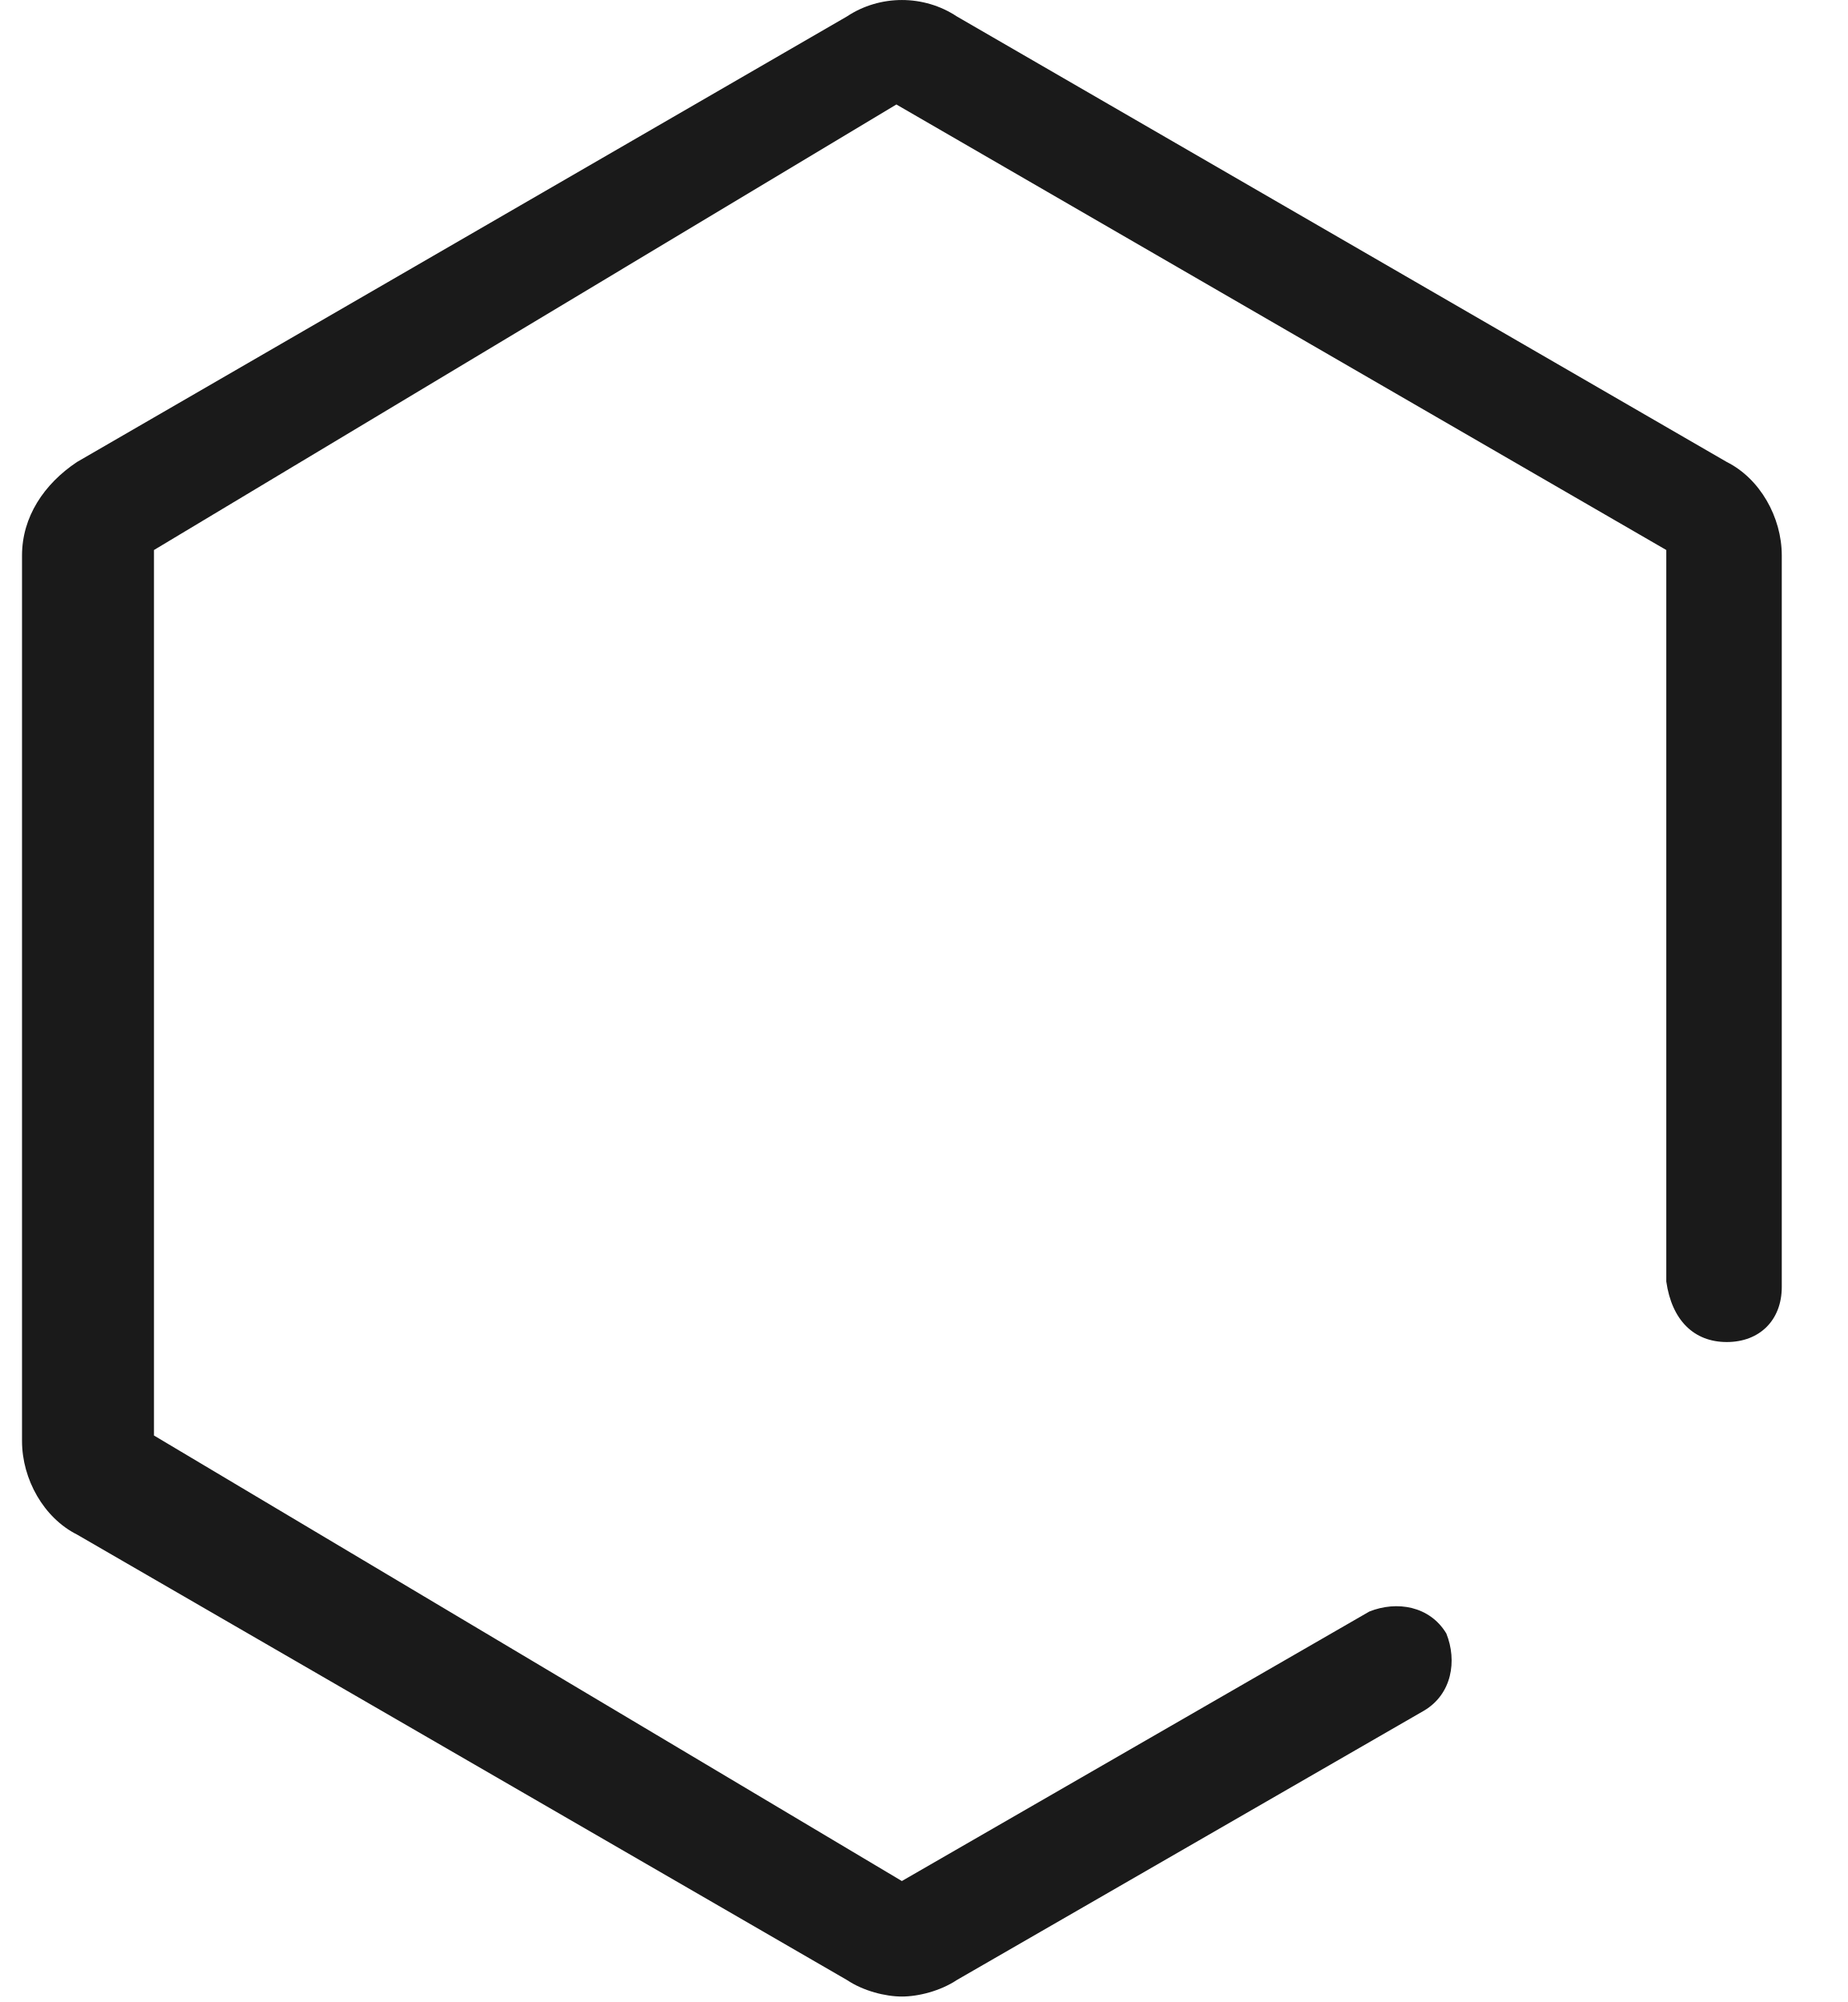
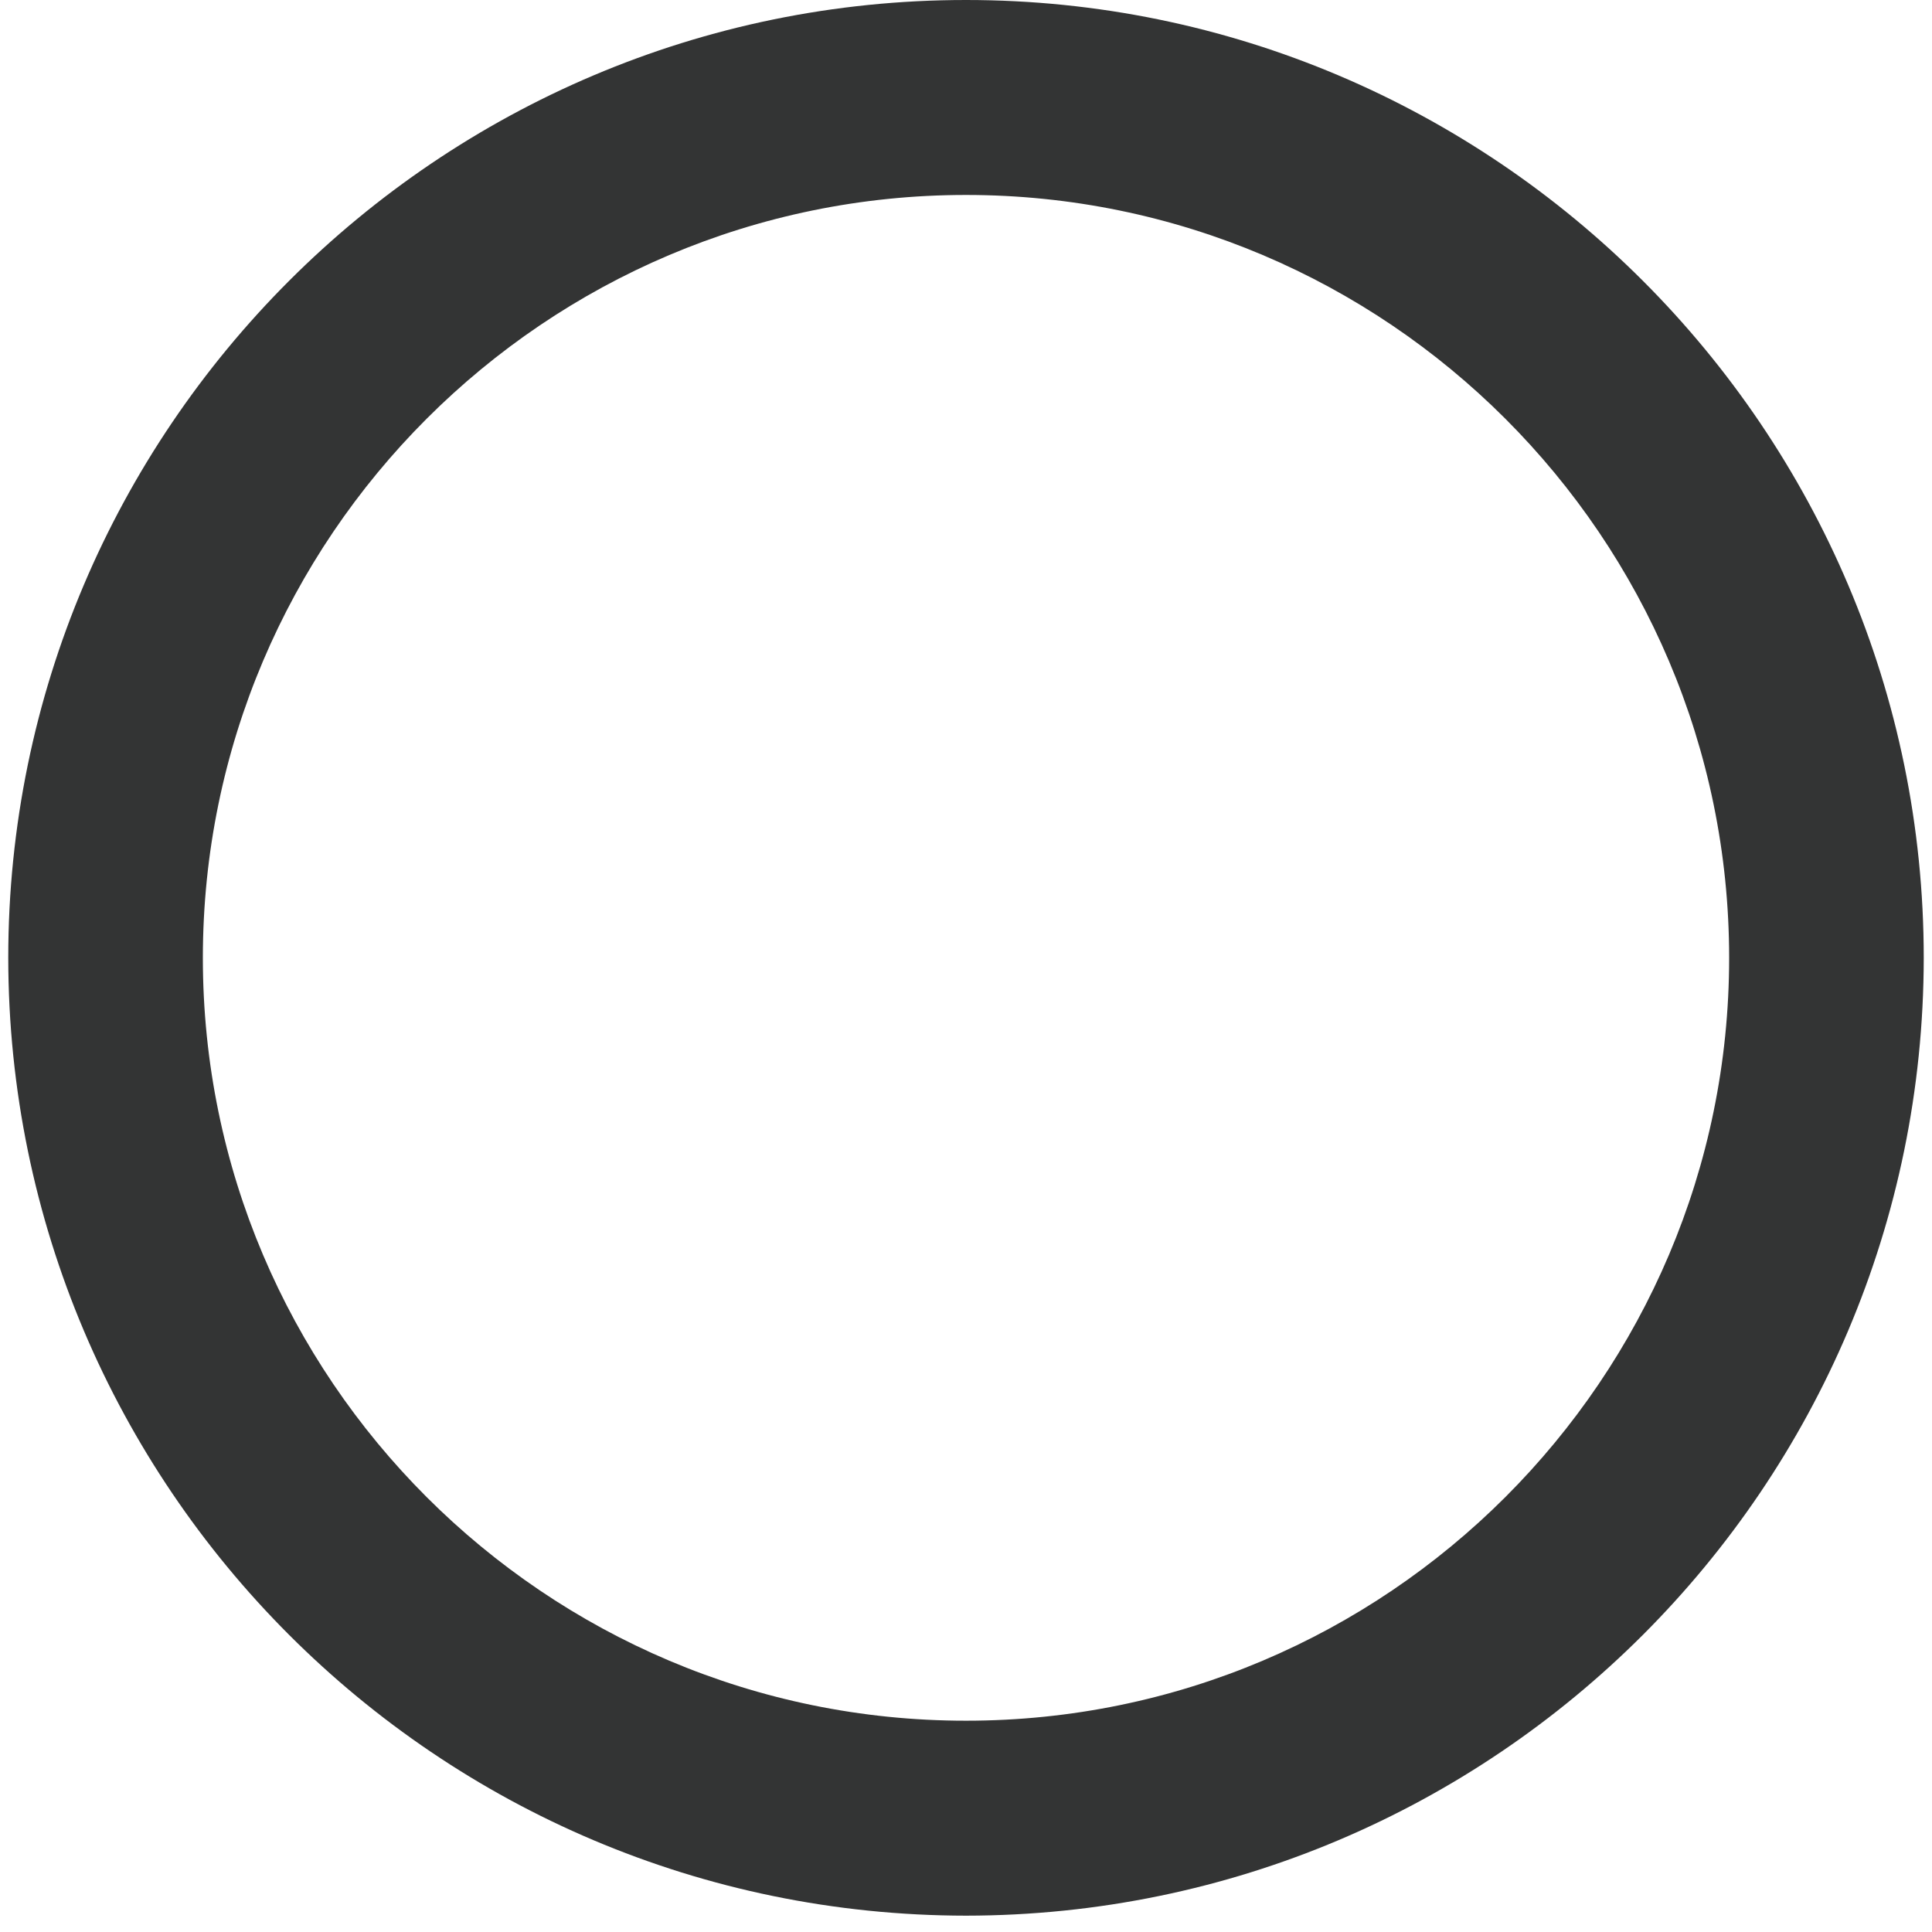
- <svg xmlns="http://www.w3.org/2000/svg" version="1.1" width="24px" height="26px">
-   <g transform="translate(-103 -2042 )">
-     <path d="M 21.643 16.643  C 21.714 17.143  22 17.429  22.429 17.429  C 22.857 17.429  23.143 17.143  23.143 16.714  L 23.143 7.214  C 23.143 6.714  22.857 6.214  22.429 6  L 12.429 0.214  C 12 -0.071  11.429 -0.071  11 0.214  L 1 6  C 0.571 6.286  0.286 6.714  0.286 7.214  L 0.286 18.714  C 0.286 19.214  0.571 19.714  1 19.929  L 11 25.714  C 11.214 25.857  11.5 25.929  11.714 25.929  C 11.929 25.929  12.214 25.857  12.429 25.714  L 18.5 22.214  C 18.857 22  18.929 21.571  18.786 21.214  C 18.571 20.857  18.143 20.786  17.786 20.929  L 11.714 24.429  L 2 18.643  L 2 7.143  L 11.643 1.357  L 21.643 7.143  L 21.643 16.643  Z " fill-rule="nonzero" fill="#1a1a1a" stroke="none" transform="matrix(1 0 0 1 103 2042 )" />
+ <svg xmlns="http://www.w3.org/2000/svg" version="1.1" width="11px" height="11px">
+   <g transform="translate(-586 -515 )">
+     <path d="M 9.845 5.454  C 9.845 3.059  7.895 1.11  5.5 1.11  C 3.105 1.11  1.155 3.059  1.155 5.454  C 1.155 7.85  3.105 9.797  5.5 9.797  C 7.895 9.797  9.845 7.85  9.845 5.454  Z M 10.953 5.454  C 10.95 8.464  8.51 10.904  5.5 10.907  C 2.49 10.904  0.05 8.464  0.047 5.454  C 0.047 2.446  2.493 0  5.5 0  C 8.507 0  10.953 2.446  10.953 5.454  Z " fill-rule="nonzero" fill="#333434" stroke="none" transform="matrix(1 0 0 1 586 515 )" />
  </g>
</svg>
